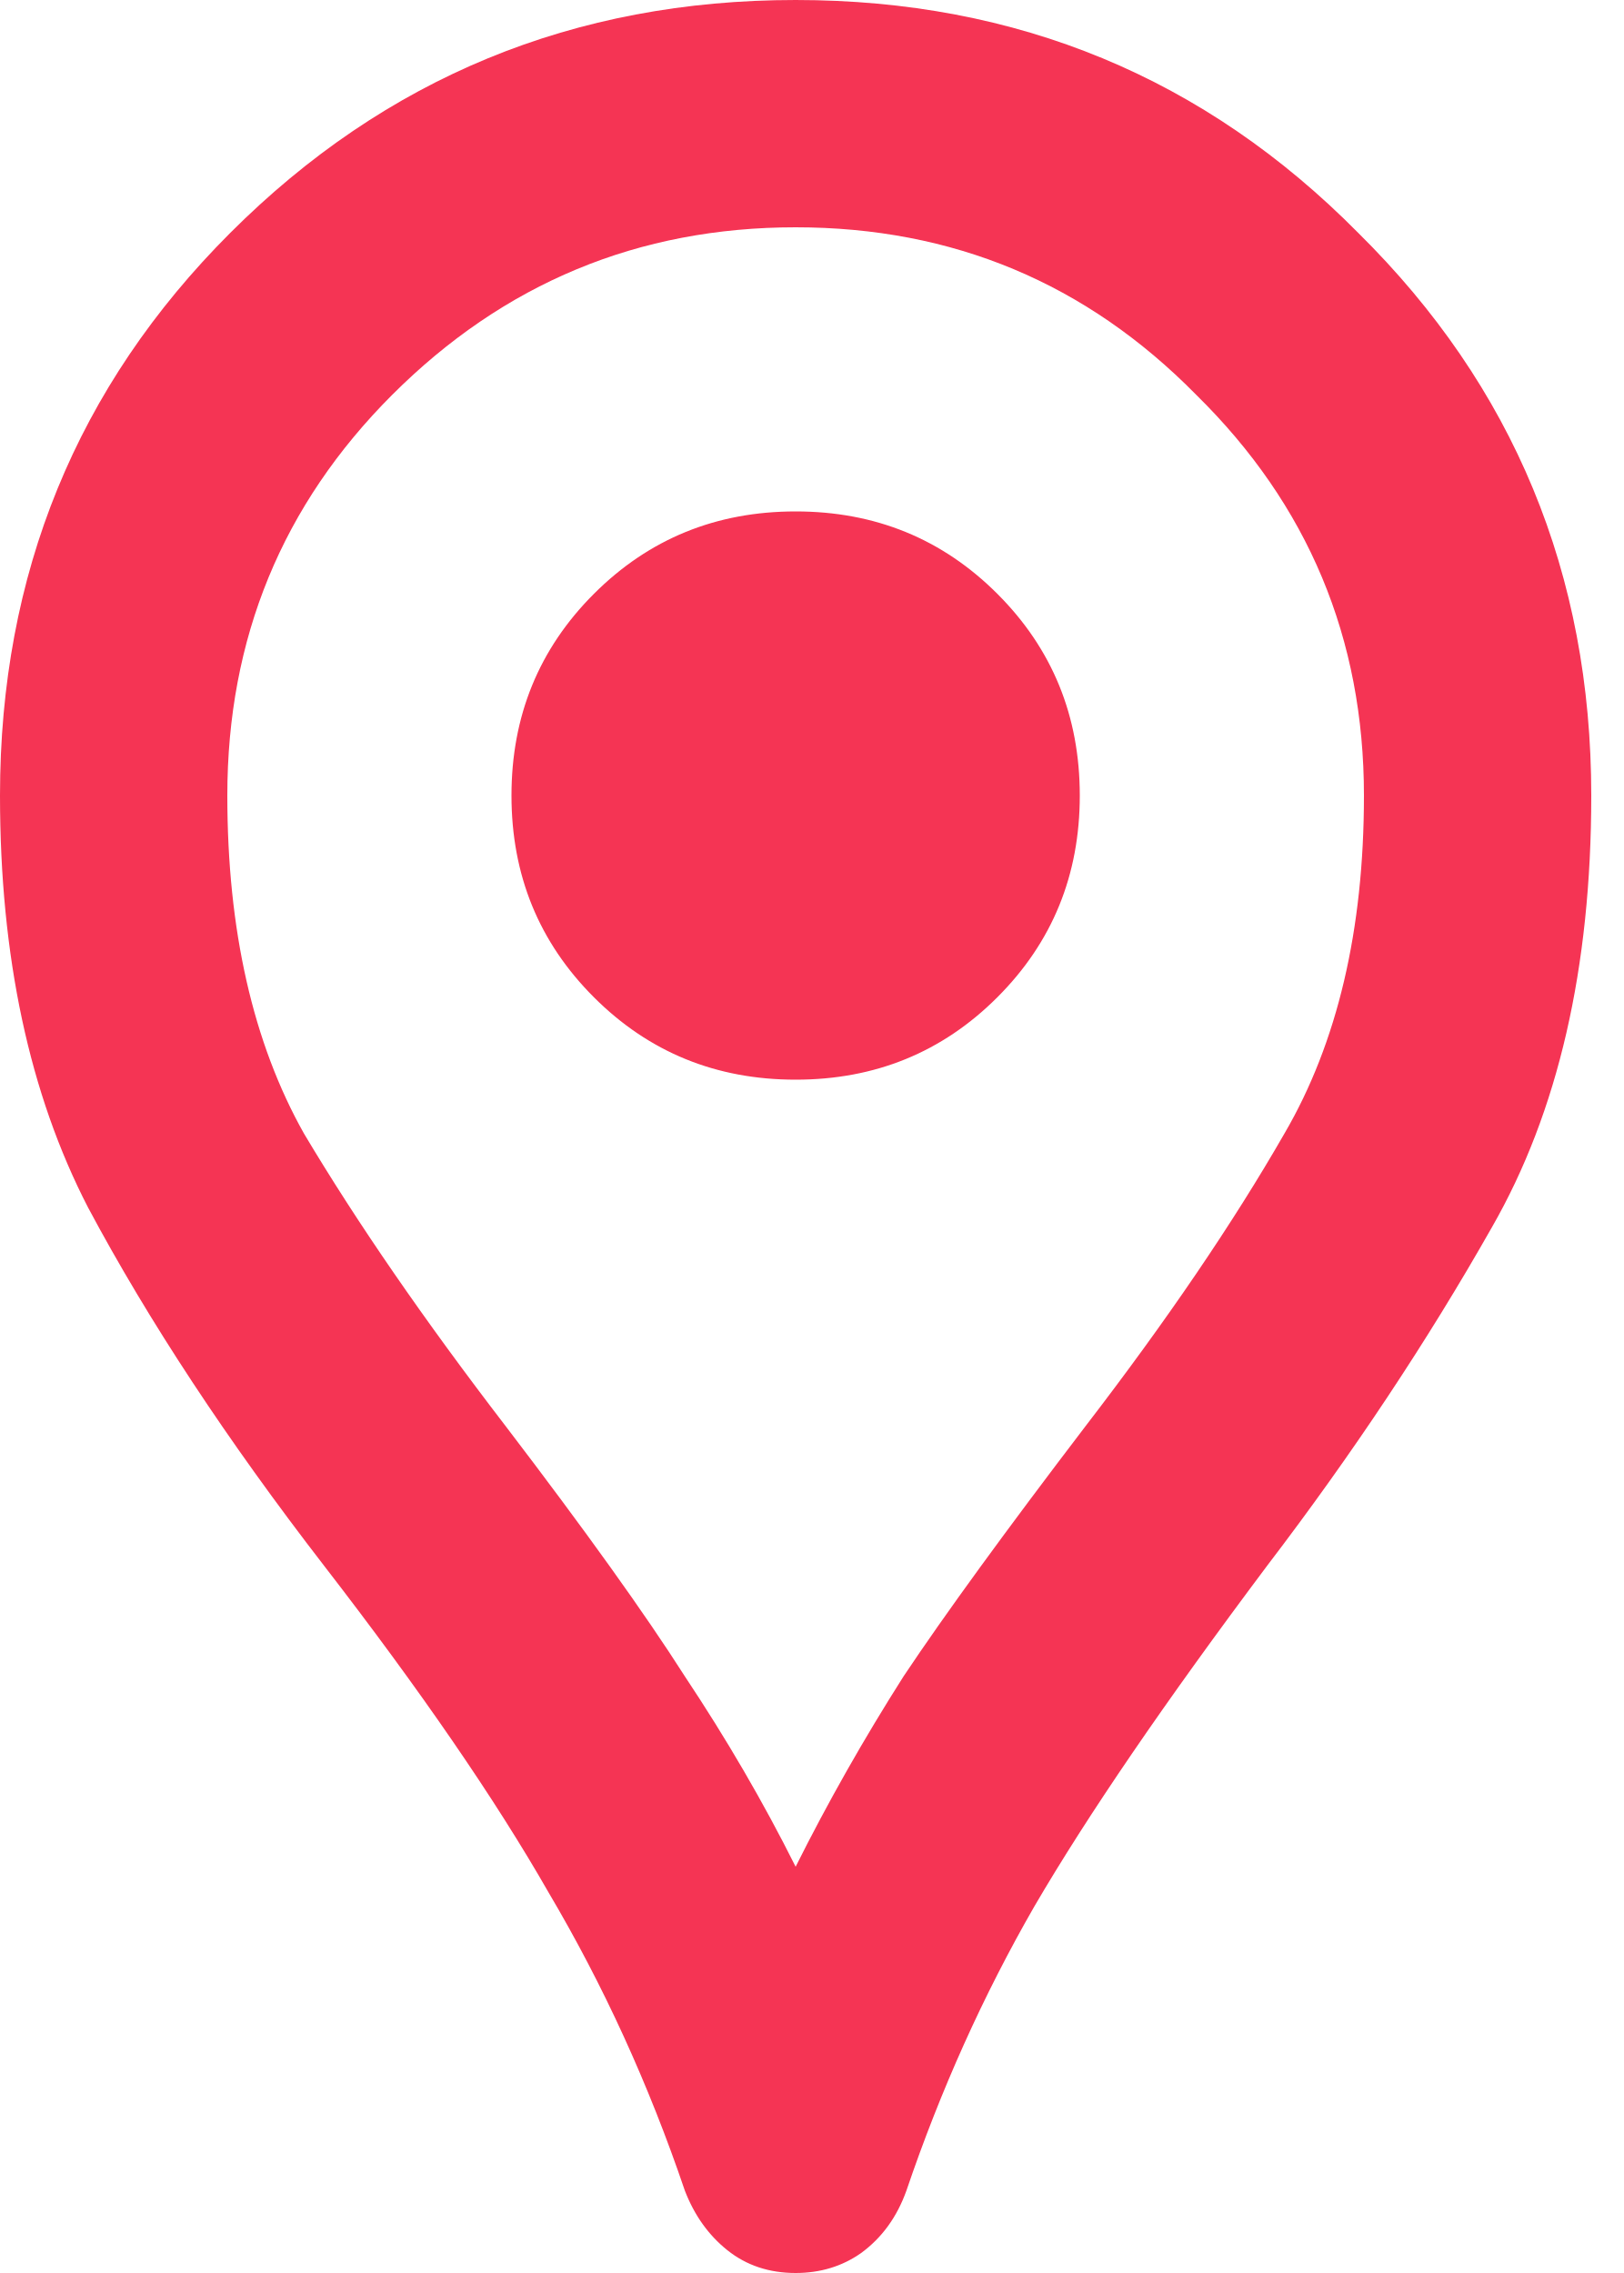
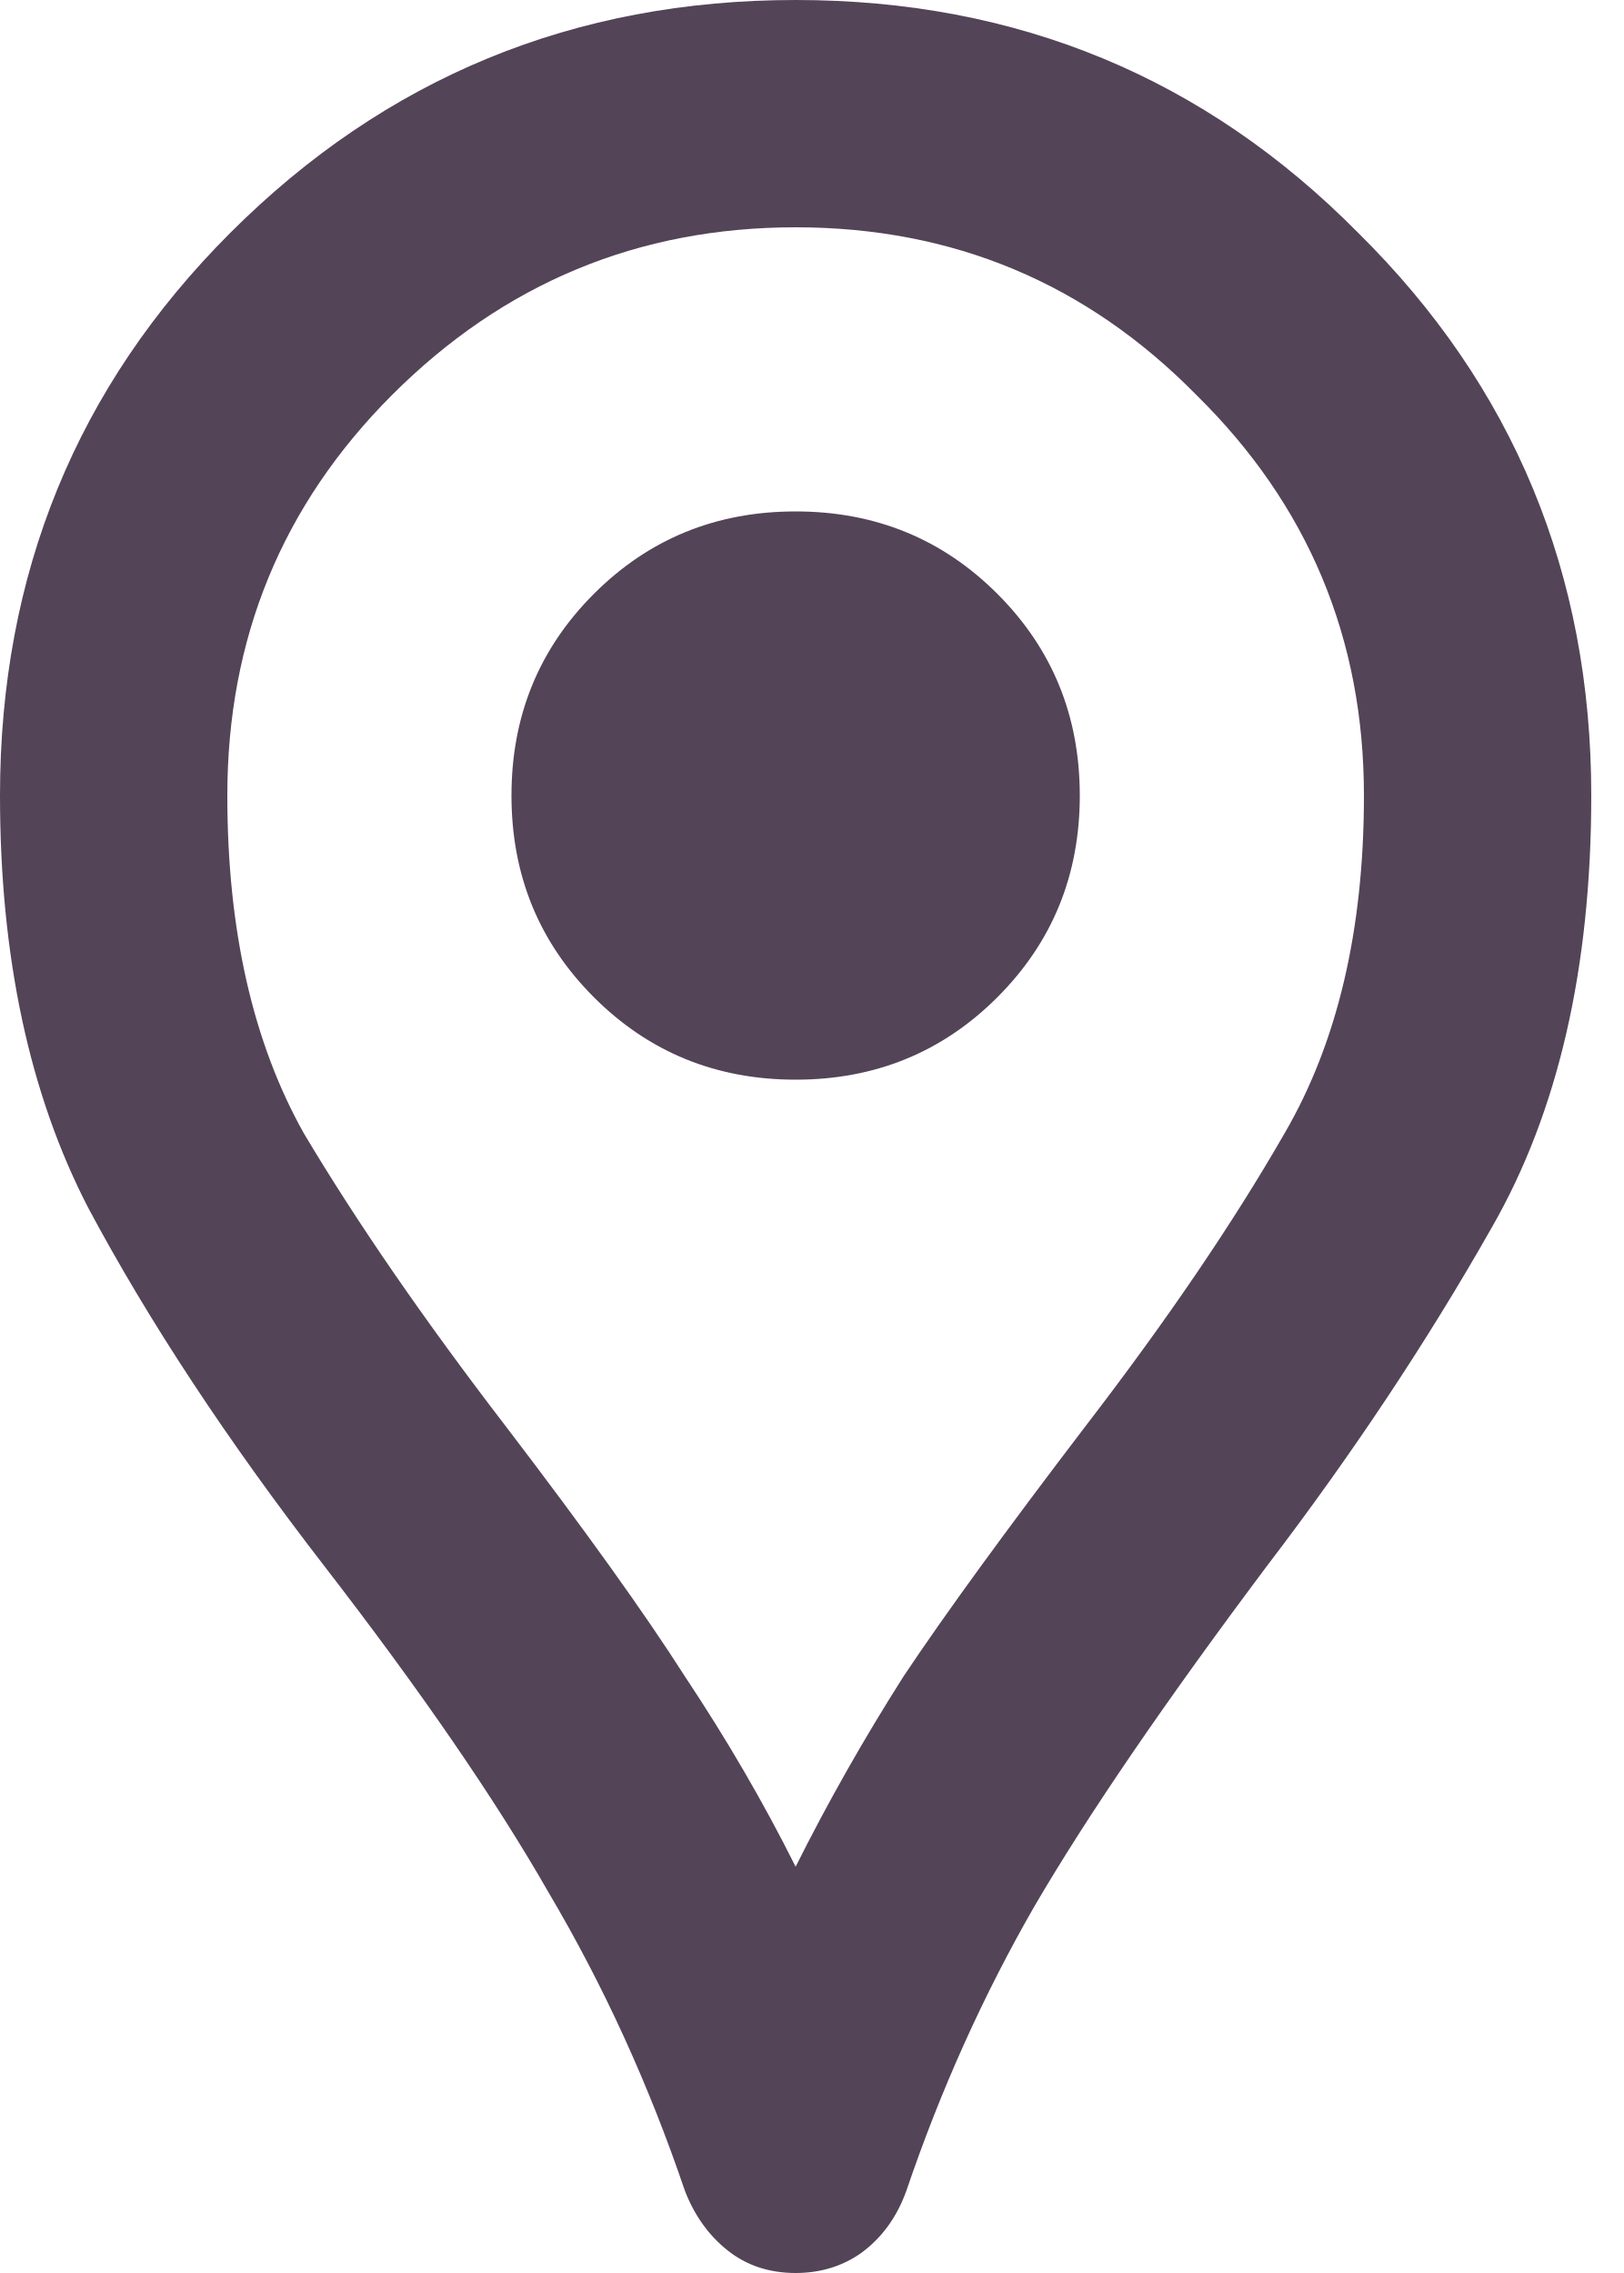
<svg xmlns="http://www.w3.org/2000/svg" width="25" height="35" viewBox="0 0 25 35" fill="none">
-   <path d="M12.25 35C11.842 35 11.492 34.883 11.2 34.65C10.908 34.417 10.69 34.11 10.544 33.731C9.99 32.098 9.29 30.567 8.444 29.137C7.627 27.708 6.475 26.031 4.987 24.106C3.5 22.181 2.29 20.344 1.356 18.594C0.452 16.844 0 14.729 0 12.25C0 8.838 1.181 5.95 3.544 3.587C5.935 1.196 8.838 0 12.25 0C15.662 0 18.55 1.196 20.913 3.587C23.304 5.95 24.5 8.838 24.5 12.25C24.5 14.904 23.99 17.121 22.969 18.9C21.977 20.65 20.825 22.385 19.512 24.106C17.938 26.206 16.742 27.956 15.925 29.356C15.137 30.727 14.481 32.185 13.956 33.731C13.81 34.14 13.577 34.46 13.256 34.694C12.965 34.898 12.629 35 12.25 35ZM12.25 28.744C12.746 27.752 13.3 26.775 13.912 25.812C14.554 24.85 15.488 23.567 16.712 21.962C17.967 20.329 18.988 18.827 19.775 17.456C20.592 16.056 21 14.321 21 12.25C21 9.829 20.14 7.773 18.419 6.081C16.727 4.36 14.671 3.5 12.25 3.5C9.829 3.5 7.758 4.36 6.037 6.081C4.346 7.773 3.5 9.829 3.5 12.25C3.5 14.321 3.894 16.056 4.681 17.456C5.498 18.827 6.533 20.329 7.787 21.962C9.012 23.567 9.931 24.85 10.544 25.812C11.185 26.775 11.754 27.752 12.25 28.744ZM12.25 16.625C13.475 16.625 14.51 16.202 15.356 15.356C16.202 14.51 16.625 13.475 16.625 12.25C16.625 11.025 16.202 9.99 15.356 9.144C14.51 8.298 13.475 7.875 12.25 7.875C11.025 7.875 9.99 8.298 9.144 9.144C8.298 9.99 7.875 11.025 7.875 12.25C7.875 13.475 8.298 14.51 9.144 15.356C9.99 16.202 11.025 16.625 12.25 16.625Z" fill="#F53454" />
+   <path d="M12.25 35C11.842 35 11.492 34.883 11.2 34.65C10.908 34.417 10.69 34.11 10.544 33.731C9.99 32.098 9.29 30.567 8.444 29.137C7.627 27.708 6.475 26.031 4.987 24.106C3.5 22.181 2.29 20.344 1.356 18.594C0.452 16.844 0 14.729 0 12.25C0 8.838 1.181 5.95 3.544 3.587C5.935 1.196 8.838 0 12.25 0C15.662 0 18.55 1.196 20.913 3.587C23.304 5.95 24.5 8.838 24.5 12.25C24.5 14.904 23.99 17.121 22.969 18.9C21.977 20.65 20.825 22.385 19.512 24.106C17.938 26.206 16.742 27.956 15.925 29.356C15.137 30.727 14.481 32.185 13.956 33.731C13.81 34.14 13.577 34.46 13.256 34.694C12.965 34.898 12.629 35 12.25 35ZM12.25 28.744C12.746 27.752 13.3 26.775 13.912 25.812C14.554 24.85 15.488 23.567 16.712 21.962C17.967 20.329 18.988 18.827 19.775 17.456C20.592 16.056 21 14.321 21 12.25C21 9.829 20.14 7.773 18.419 6.081C16.727 4.36 14.671 3.5 12.25 3.5C9.829 3.5 7.758 4.36 6.037 6.081C4.346 7.773 3.5 9.829 3.5 12.25C3.5 14.321 3.894 16.056 4.681 17.456C5.498 18.827 6.533 20.329 7.787 21.962C9.012 23.567 9.931 24.85 10.544 25.812C11.185 26.775 11.754 27.752 12.25 28.744ZM12.25 16.625C13.475 16.625 14.51 16.202 15.356 15.356C16.202 14.51 16.625 13.475 16.625 12.25C16.625 11.025 16.202 9.99 15.356 9.144C14.51 8.298 13.475 7.875 12.25 7.875C11.025 7.875 9.99 8.298 9.144 9.144C8.298 9.99 7.875 11.025 7.875 12.25C7.875 13.475 8.298 14.51 9.144 15.356C9.99 16.202 11.025 16.625 12.25 16.625Z" fill="#534457" />
</svg>
